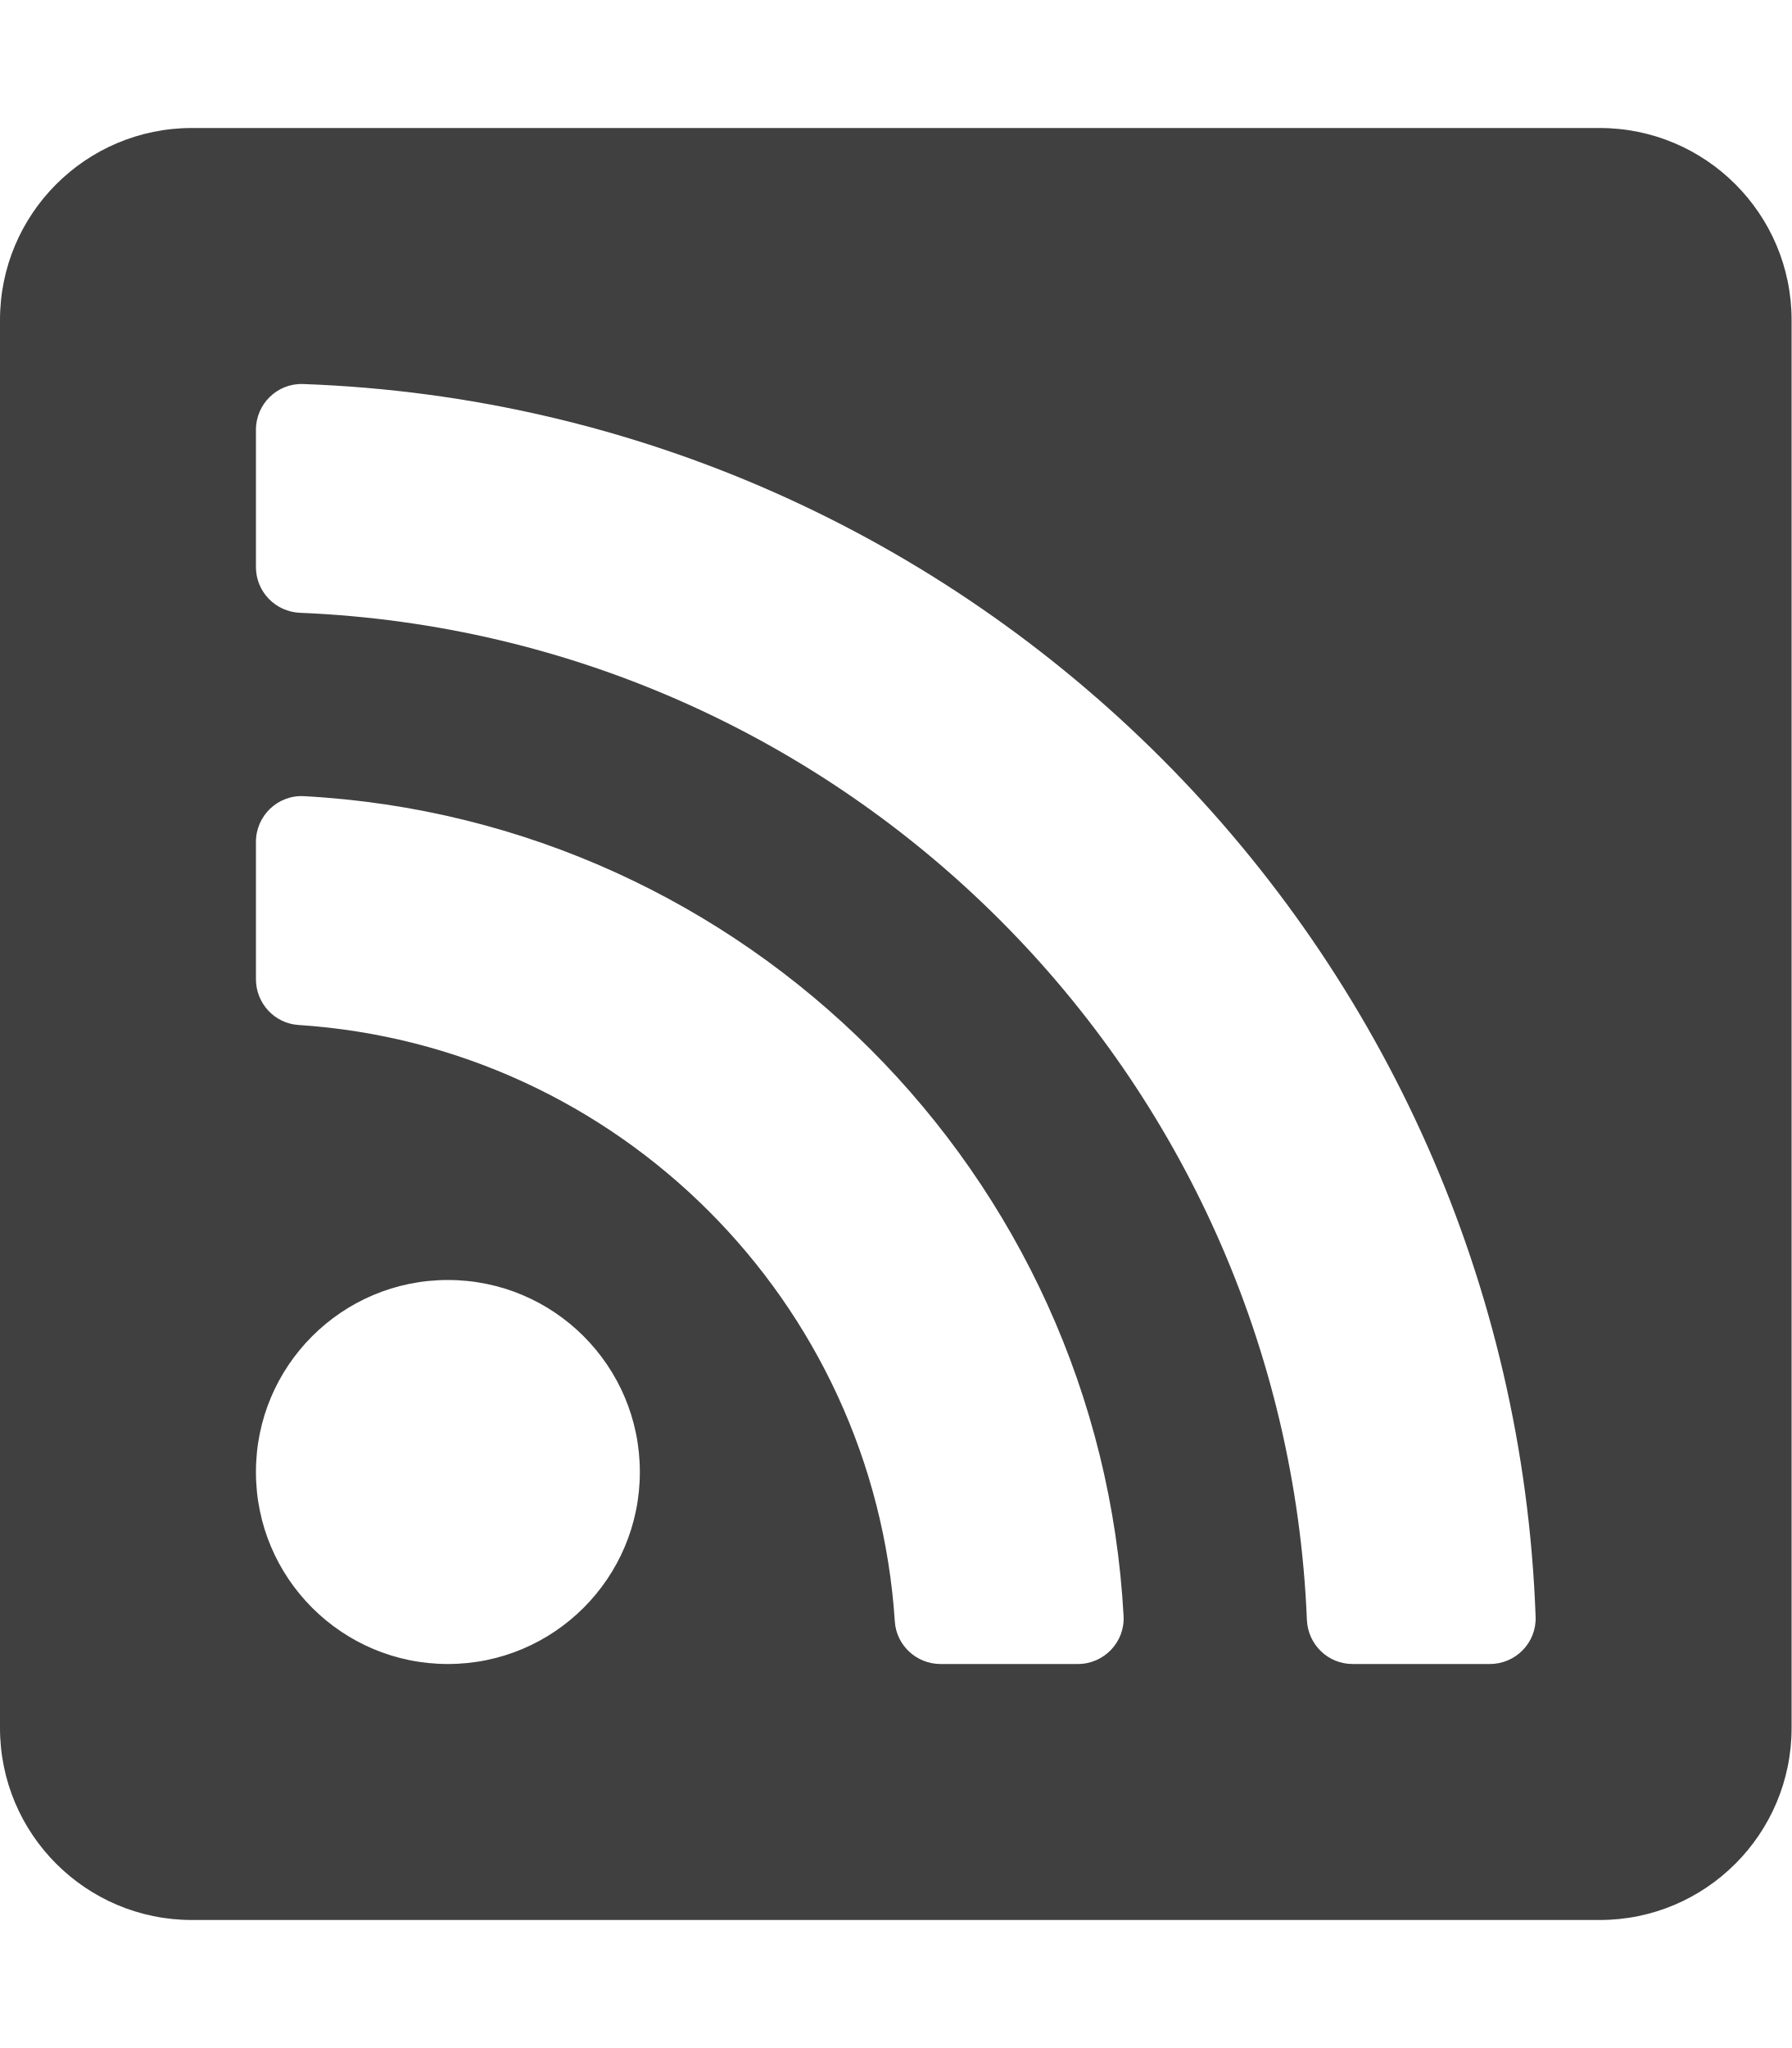
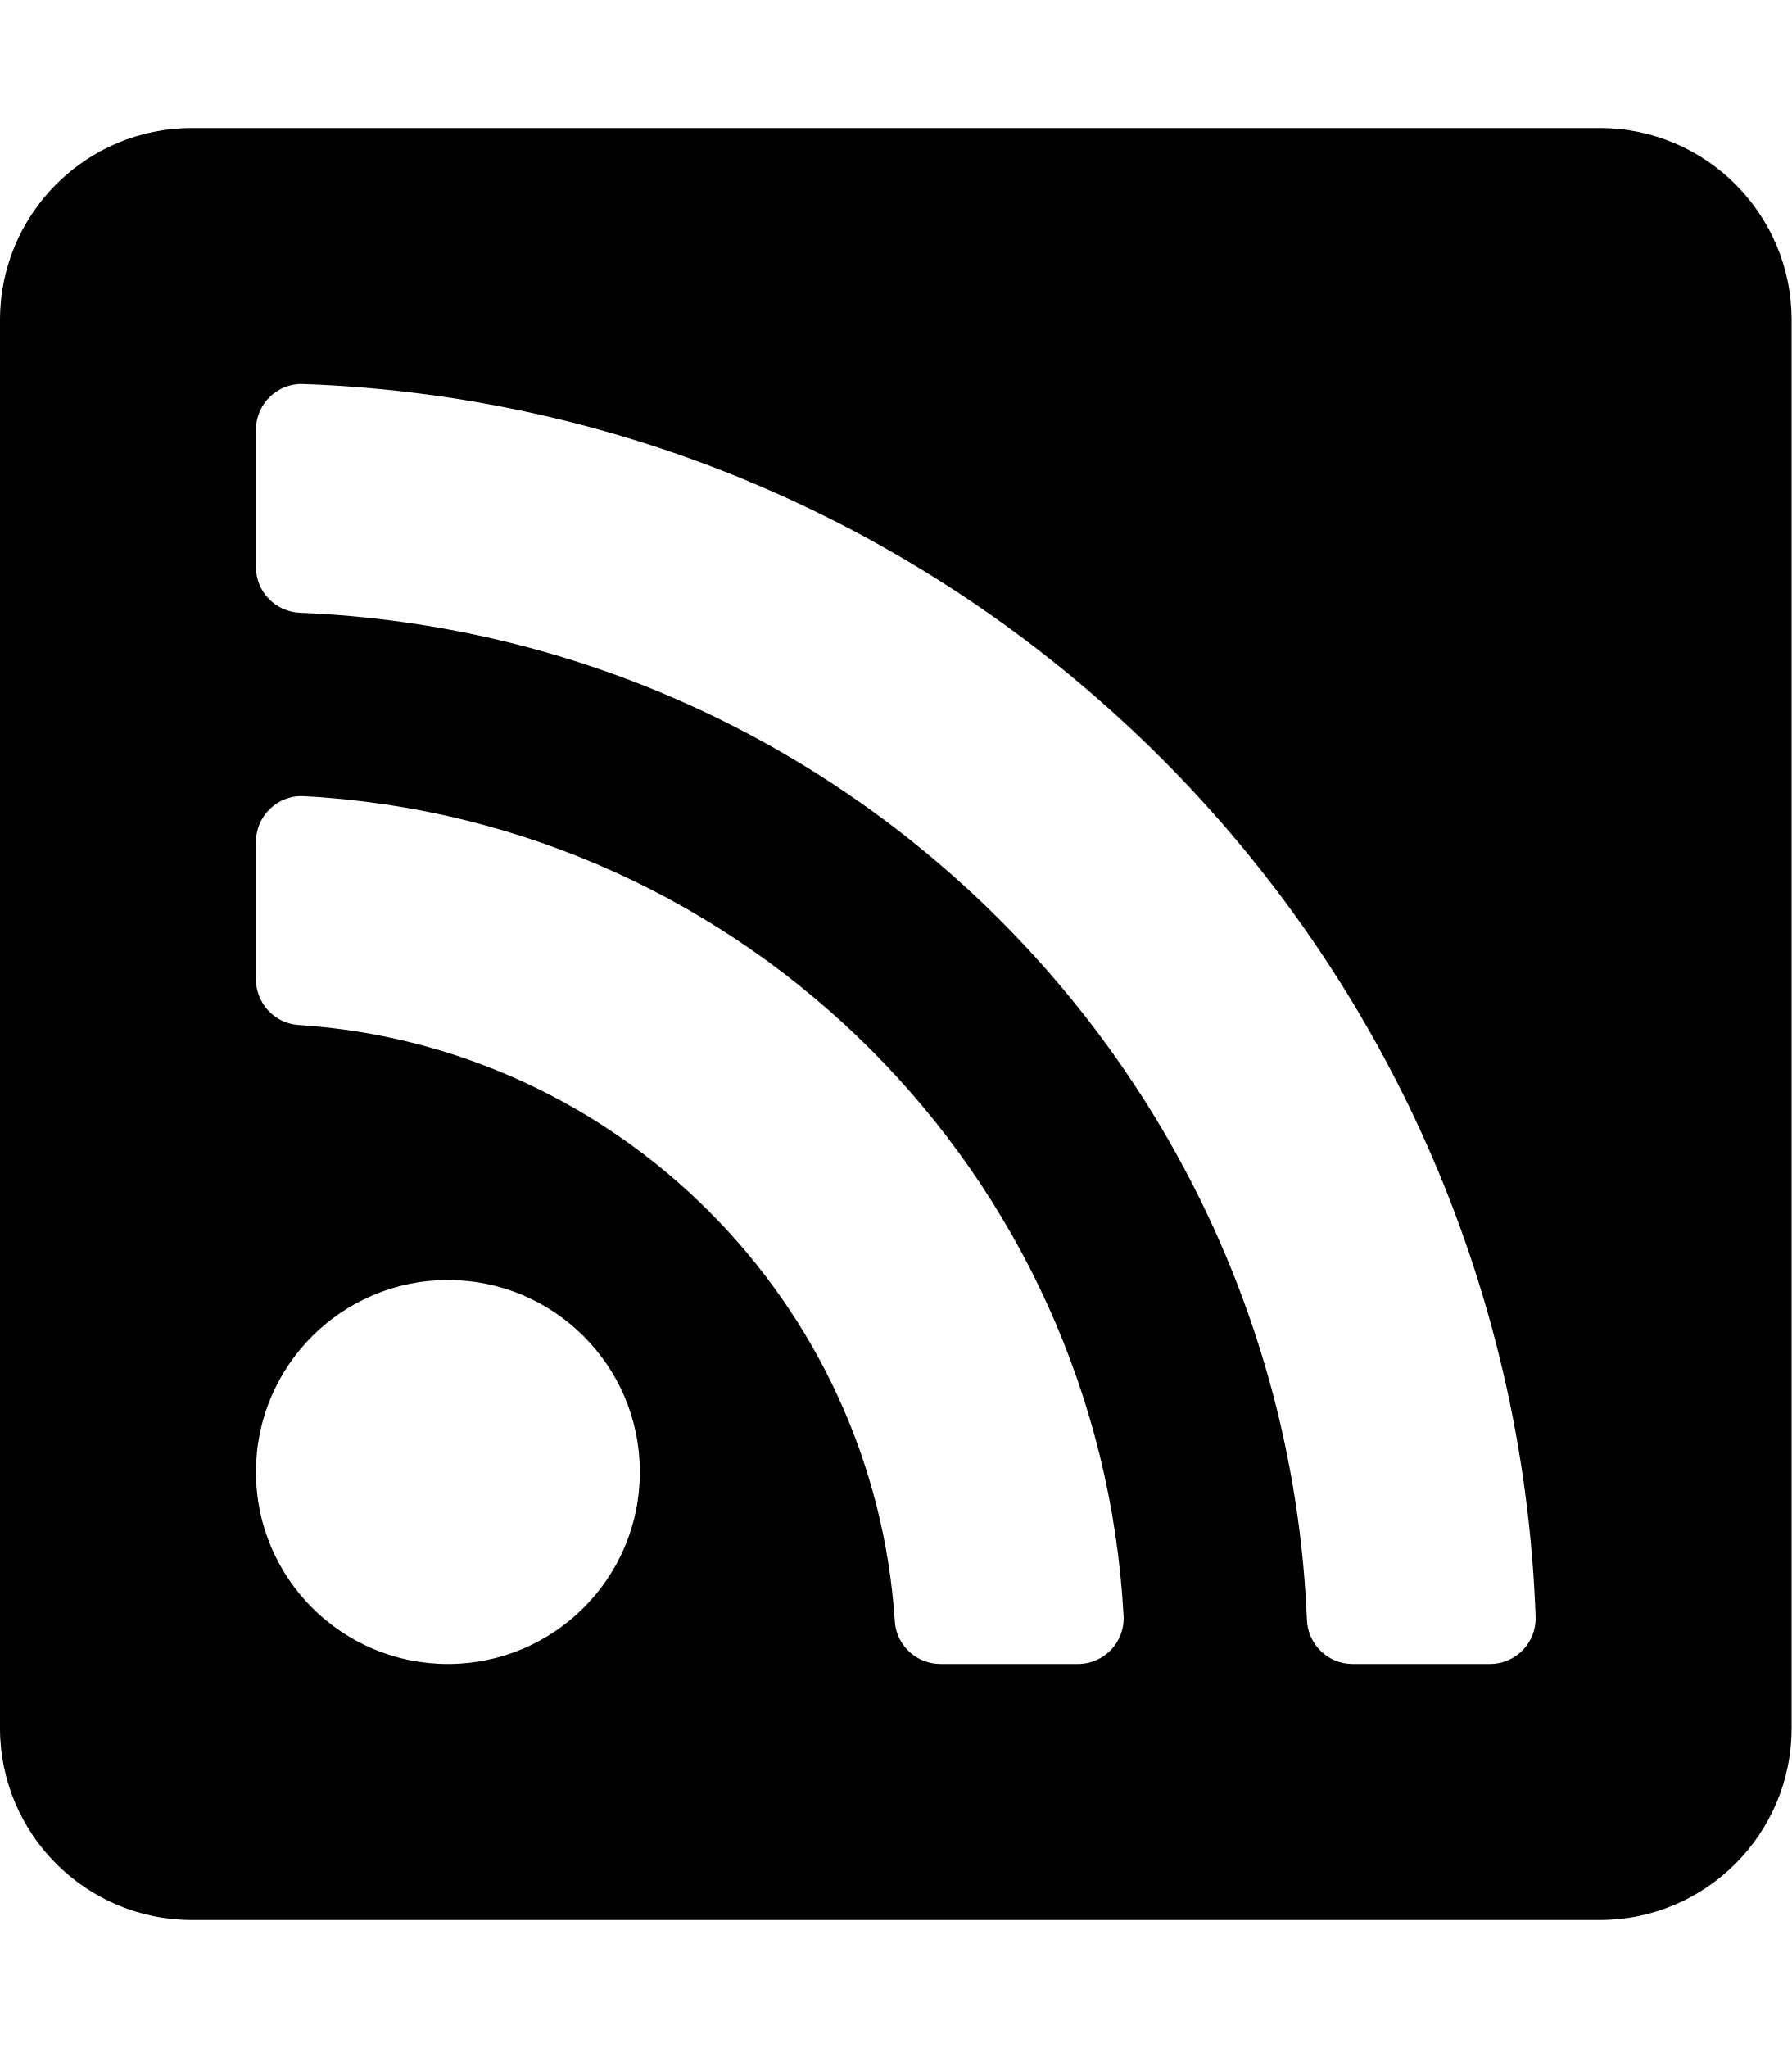
- <svg xmlns="http://www.w3.org/2000/svg" aria-hidden="true" data-prefix="fas" data-icon="rss-square" class="svg-inline--fa fa-rss-square fa-w-14" role="img" viewBox="0 0 448 512">
-   <path fill="#404040" d="M400 32H48C21.49 32 0 53.49 0 80v352c0 26.51 21.49 48 48 48h352c26.51 0 48-21.49 48-48V80c0-26.51-21.49-48-48-48zM112 416c-26.51 0-48-21.49-48-48s21.49-48 48-48 48 21.49 48 48-21.49 48-48 48zm157.533 0h-34.335c-6.011 0-11.051-4.636-11.442-10.634-5.214-80.05-69.243-143.92-149.123-149.123-5.997-.39-10.633-5.431-10.633-11.441v-34.335c0-6.535 5.468-11.777 11.994-11.425 110.546 5.974 198.997 94.536 204.964 204.964.352 6.526-4.89 11.994-11.425 11.994zm103.027 0h-34.334c-6.161 0-11.175-4.882-11.427-11.038-5.598-136.535-115.204-246.161-251.76-251.76C68.882 152.949 64 147.935 64 141.774V107.44c0-6.454 5.338-11.664 11.787-11.432 167.83 6.025 302.21 141.191 308.205 308.205.232 6.449-4.978 11.787-11.432 11.787z" />
+ <svg xmlns="http://www.w3.org/2000/svg" aria-hidden="true" focusable="false" data-prefix="fas" data-icon="rss-square" class="svg-inline--fa fa-rss-square fa-w-14" role="img" viewBox="0 0 448 512">
+   <path fill="currentColor" d="M400 32H48C21.49 32 0 53.49 0 80v352c0 26.51 21.49 48 48 48h352c26.51 0 48-21.49 48-48V80c0-26.51-21.49-48-48-48zM112 416c-26.51 0-48-21.49-48-48s21.49-48 48-48 48 21.49 48 48-21.49 48-48 48zm157.533 0h-34.335c-6.011 0-11.051-4.636-11.442-10.634-5.214-80.05-69.243-143.92-149.123-149.123-5.997-.39-10.633-5.431-10.633-11.441v-34.335c0-6.535 5.468-11.777 11.994-11.425 110.546 5.974 198.997 94.536 204.964 204.964.352 6.526-4.89 11.994-11.425 11.994zm103.027 0h-34.334c-6.161 0-11.175-4.882-11.427-11.038-5.598-136.535-115.204-246.161-251.76-251.76C68.882 152.949 64 147.935 64 141.774V107.44c0-6.454 5.338-11.664 11.787-11.432 167.83 6.025 302.21 141.191 308.205 308.205.232 6.449-4.978 11.787-11.432 11.787z" />
</svg>
